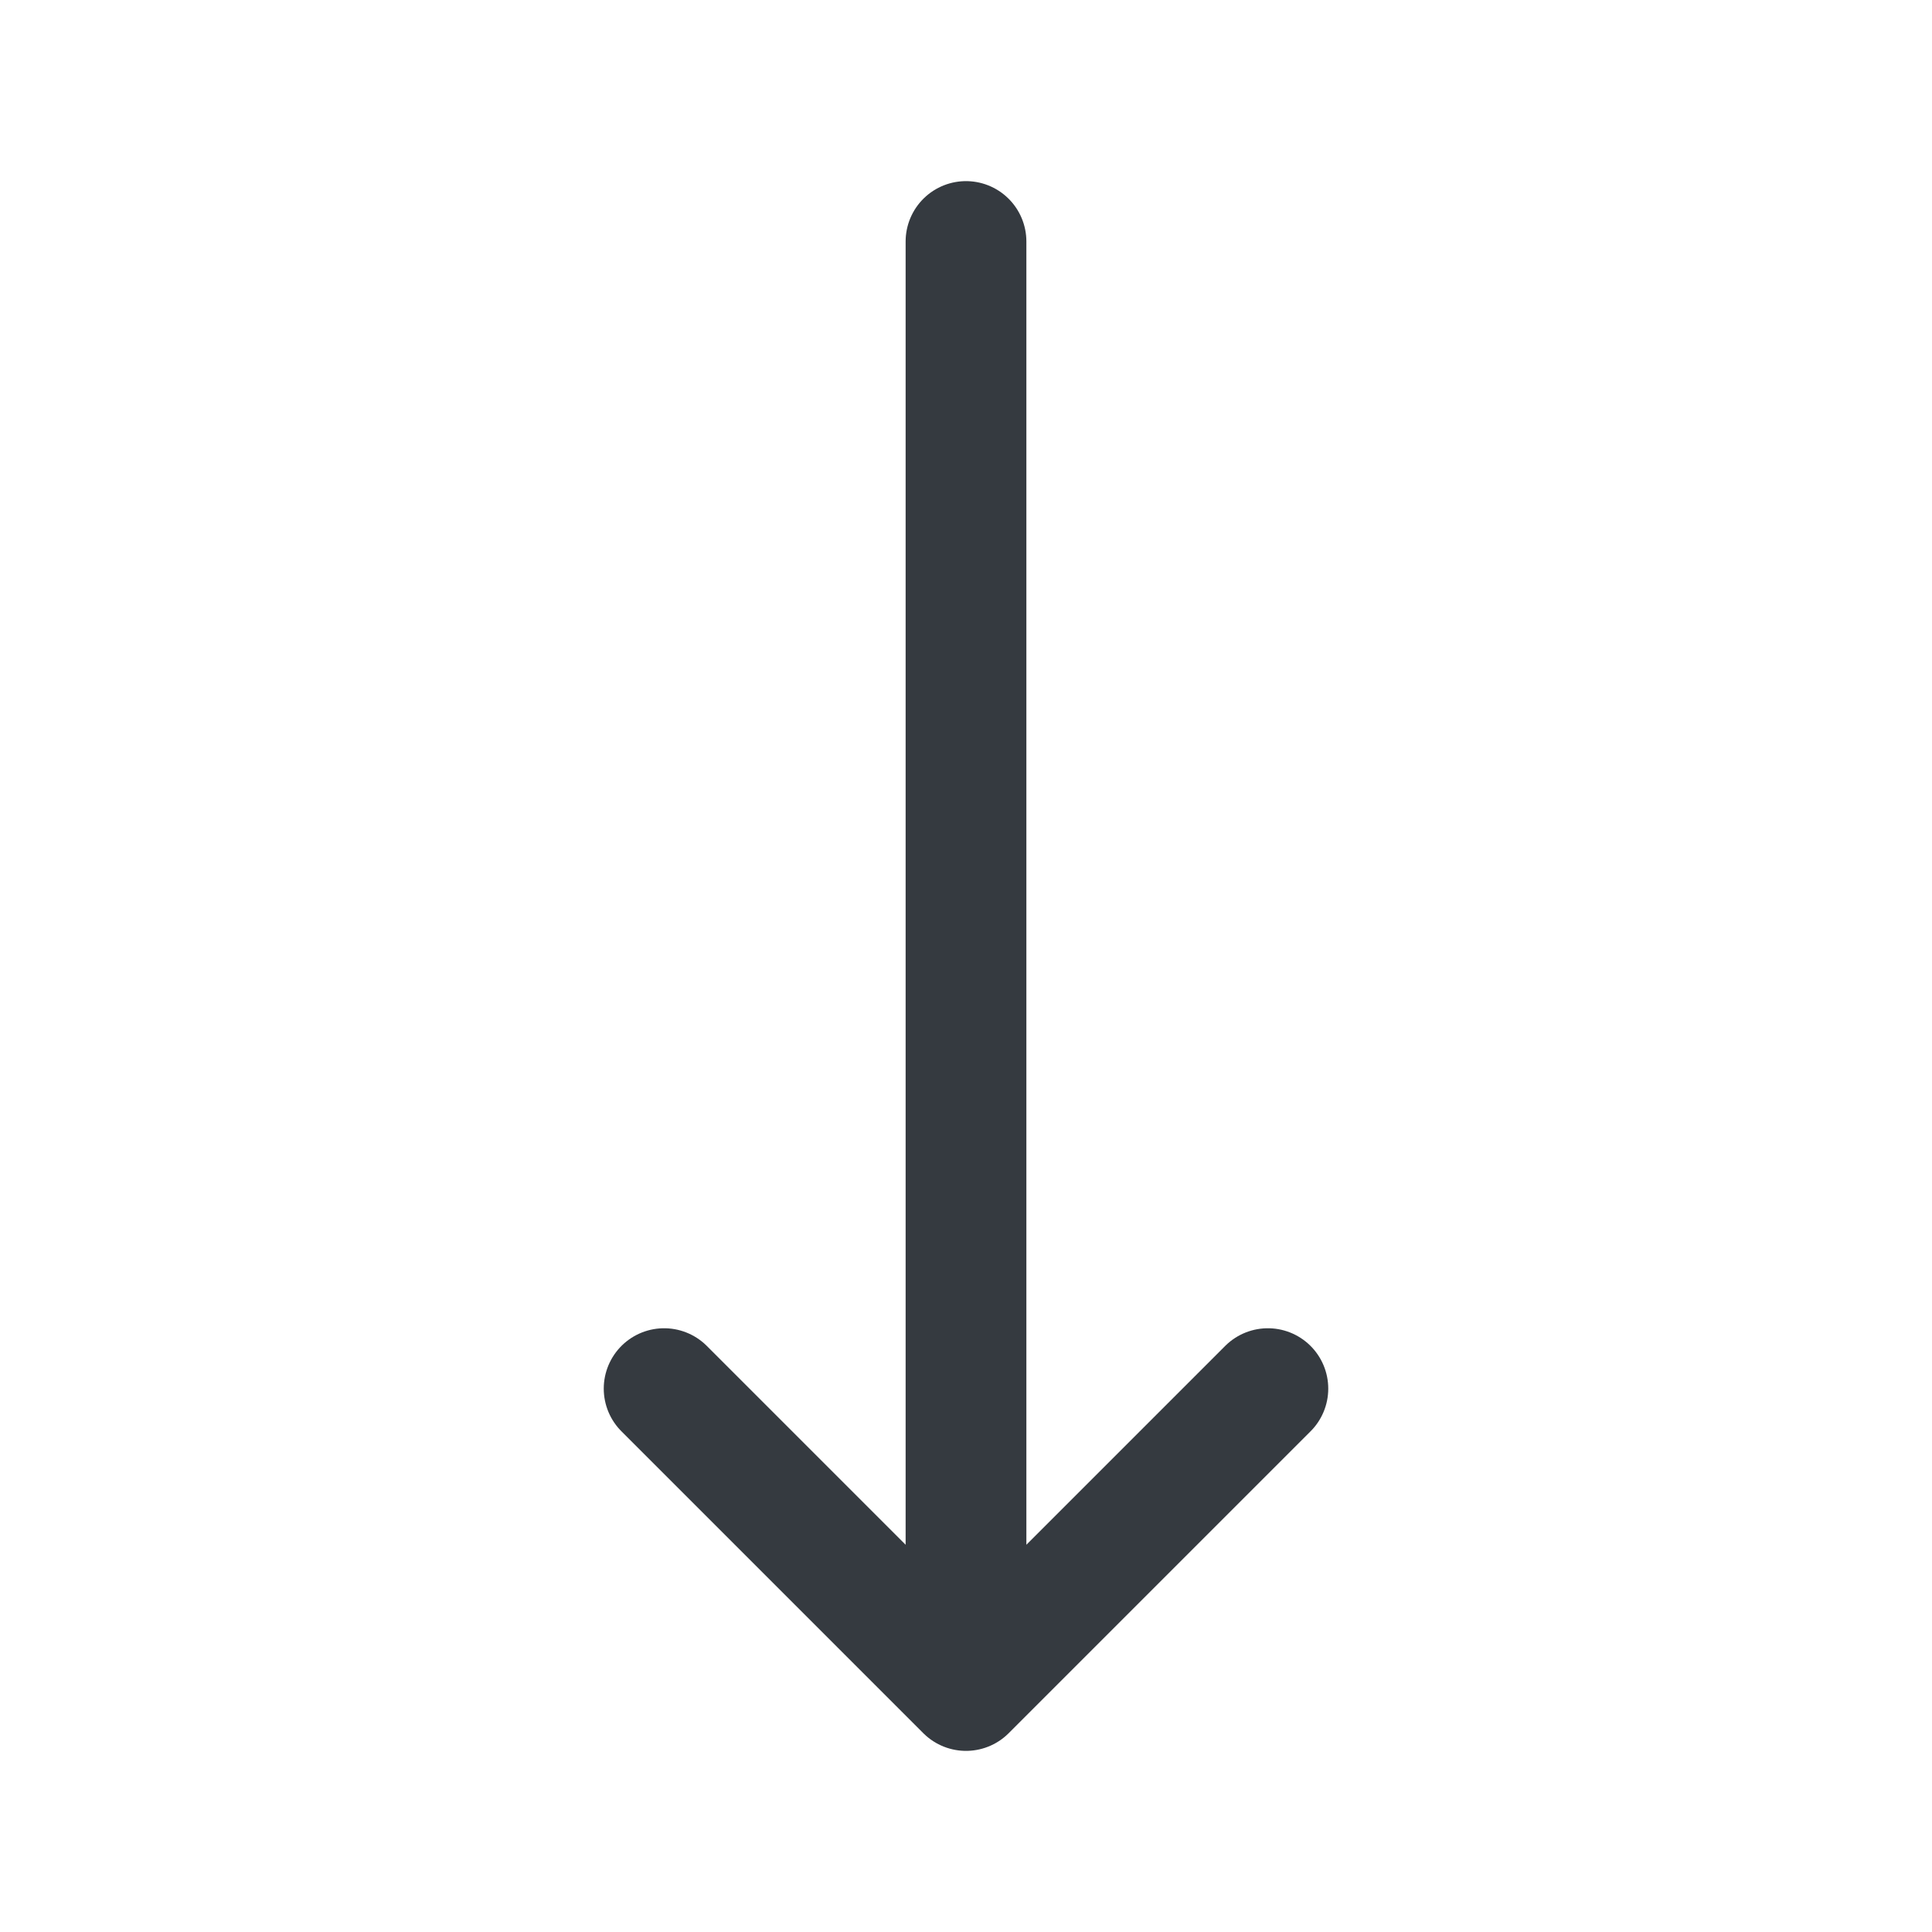
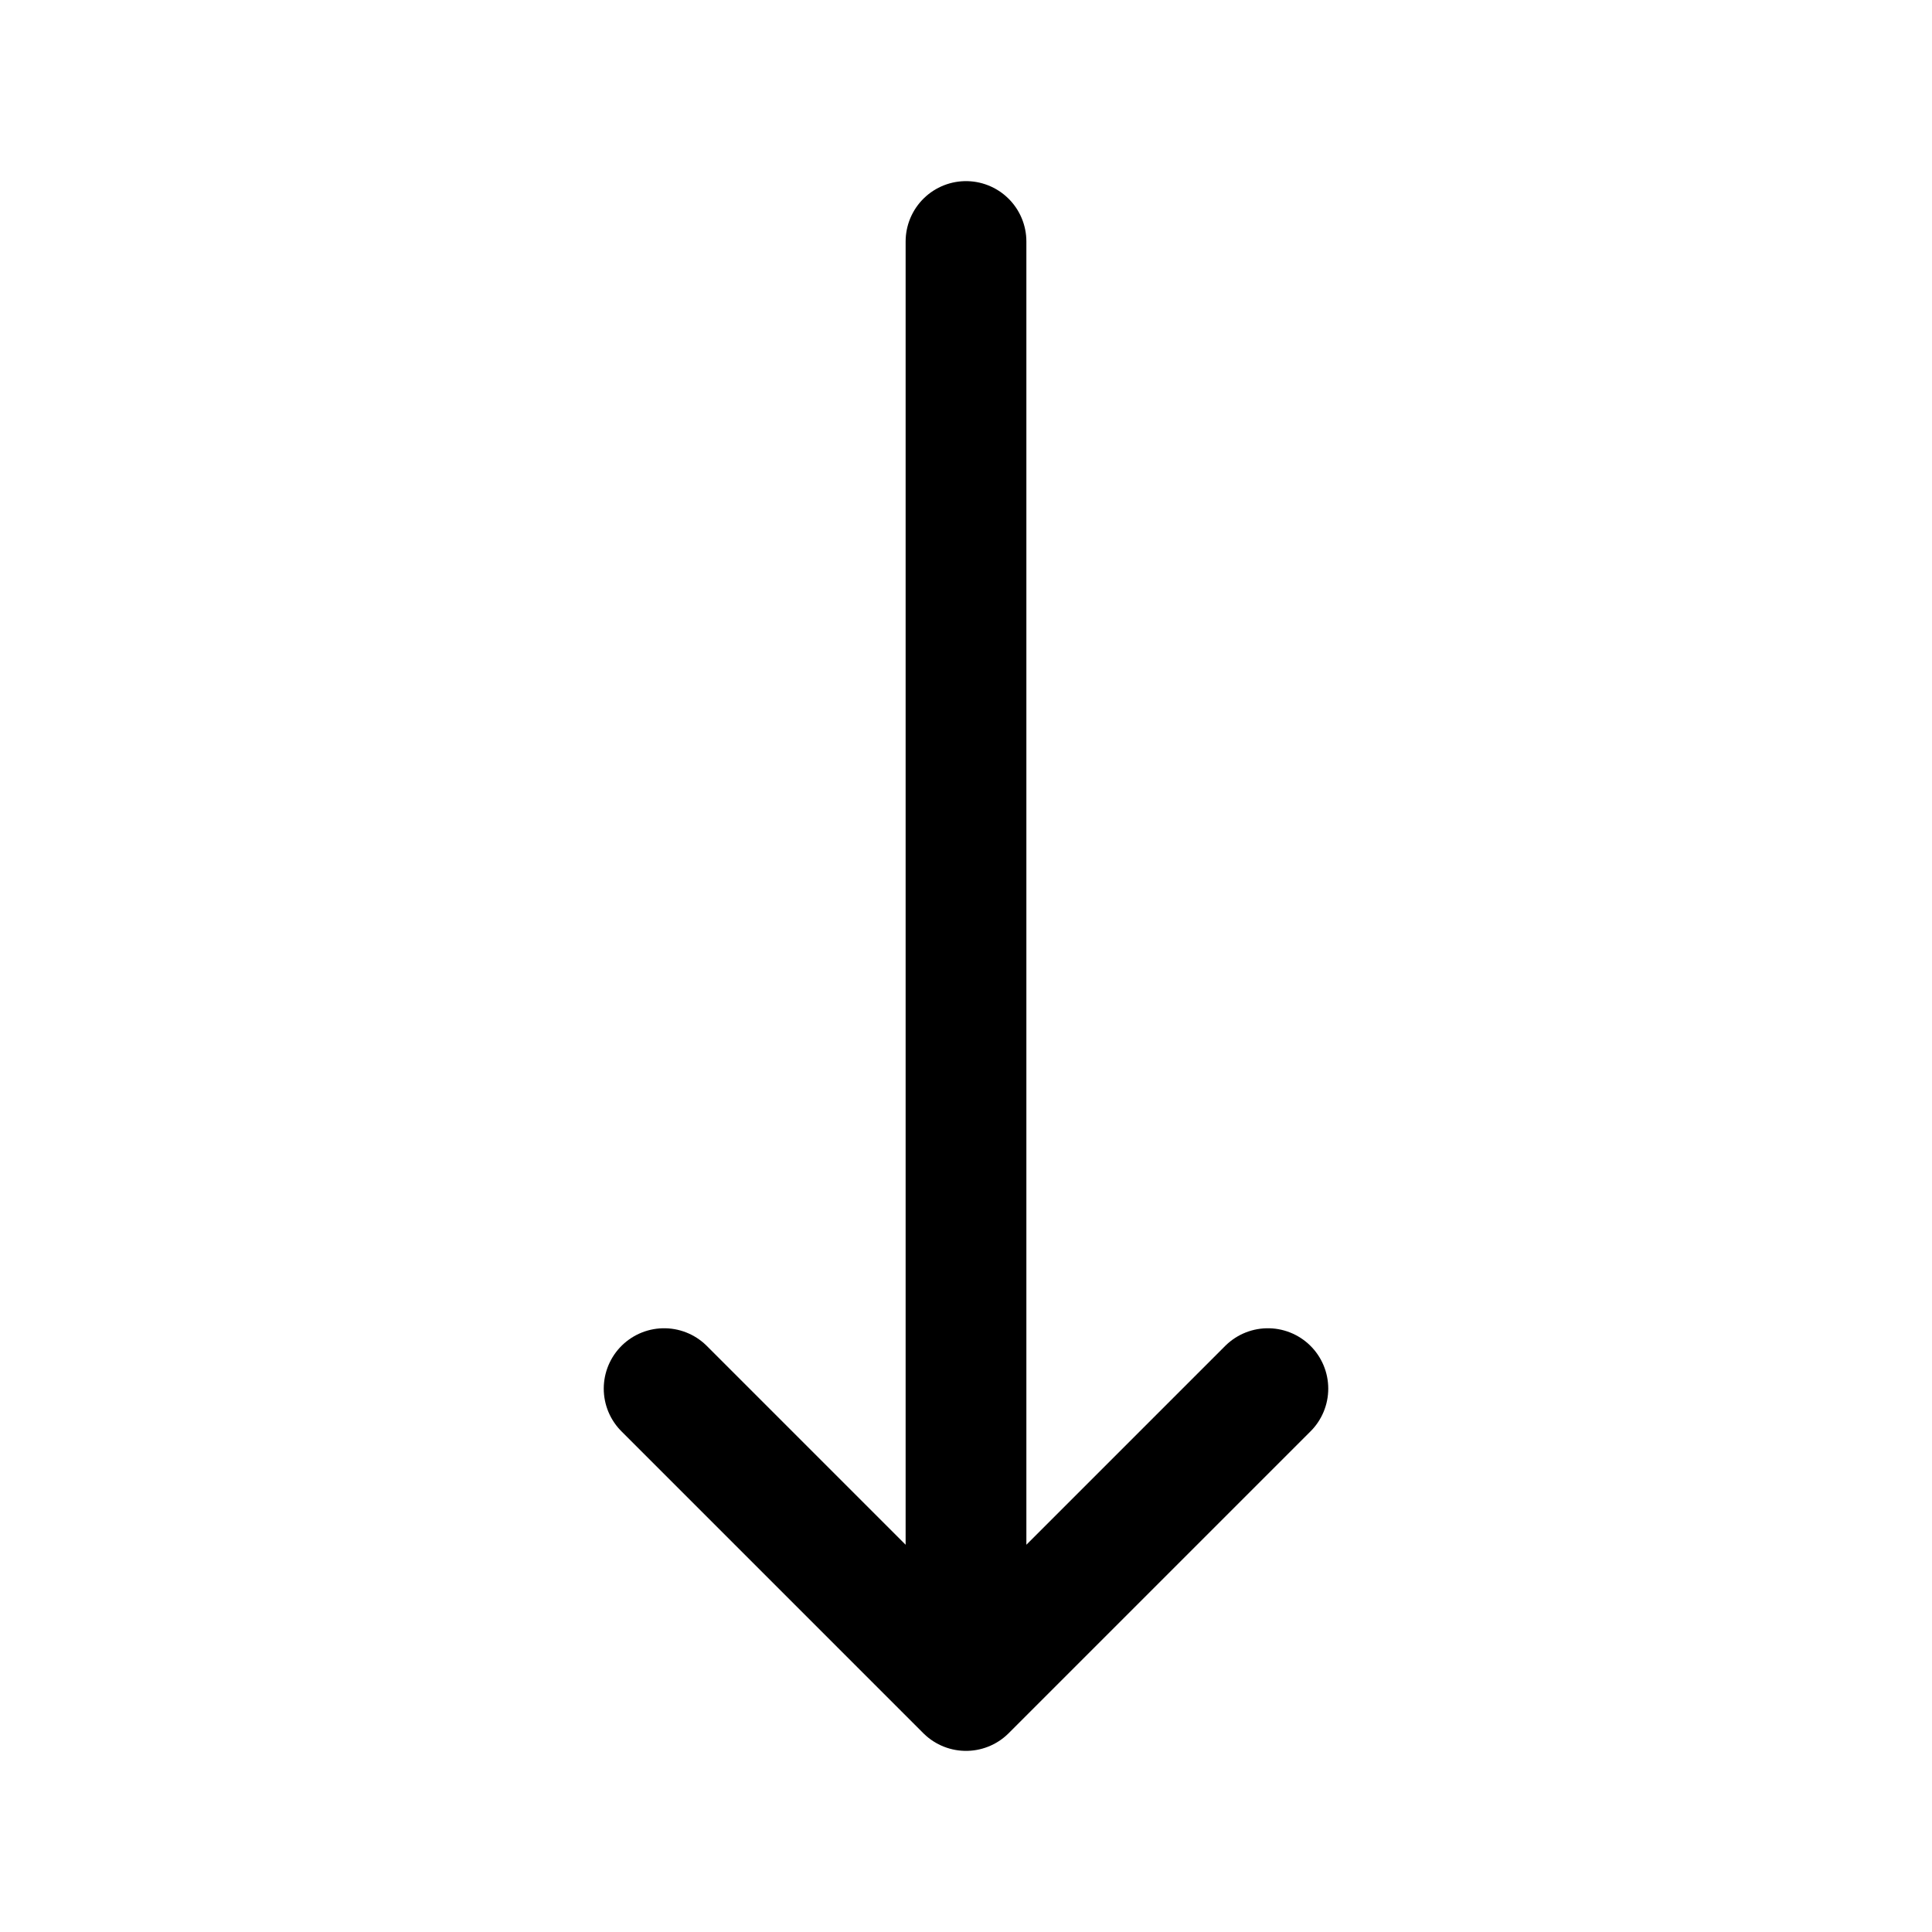
<svg xmlns="http://www.w3.org/2000/svg" width="24" height="24" viewBox="0 0 24 24" fill="none">
-   <path d="M15.75 17.25L12 21M12 21L8.25 17.25M12 21L12 3" stroke="#353A40" stroke-width="1.5" stroke-linecap="round" stroke-linejoin="round" />
+   <path d="M15.75 17.25L12 21M12 21L8.25 17.25M12 21L12 3" stroke="currentColor" stroke-width="1.5" stroke-linecap="round" stroke-linejoin="round" />
</svg>
